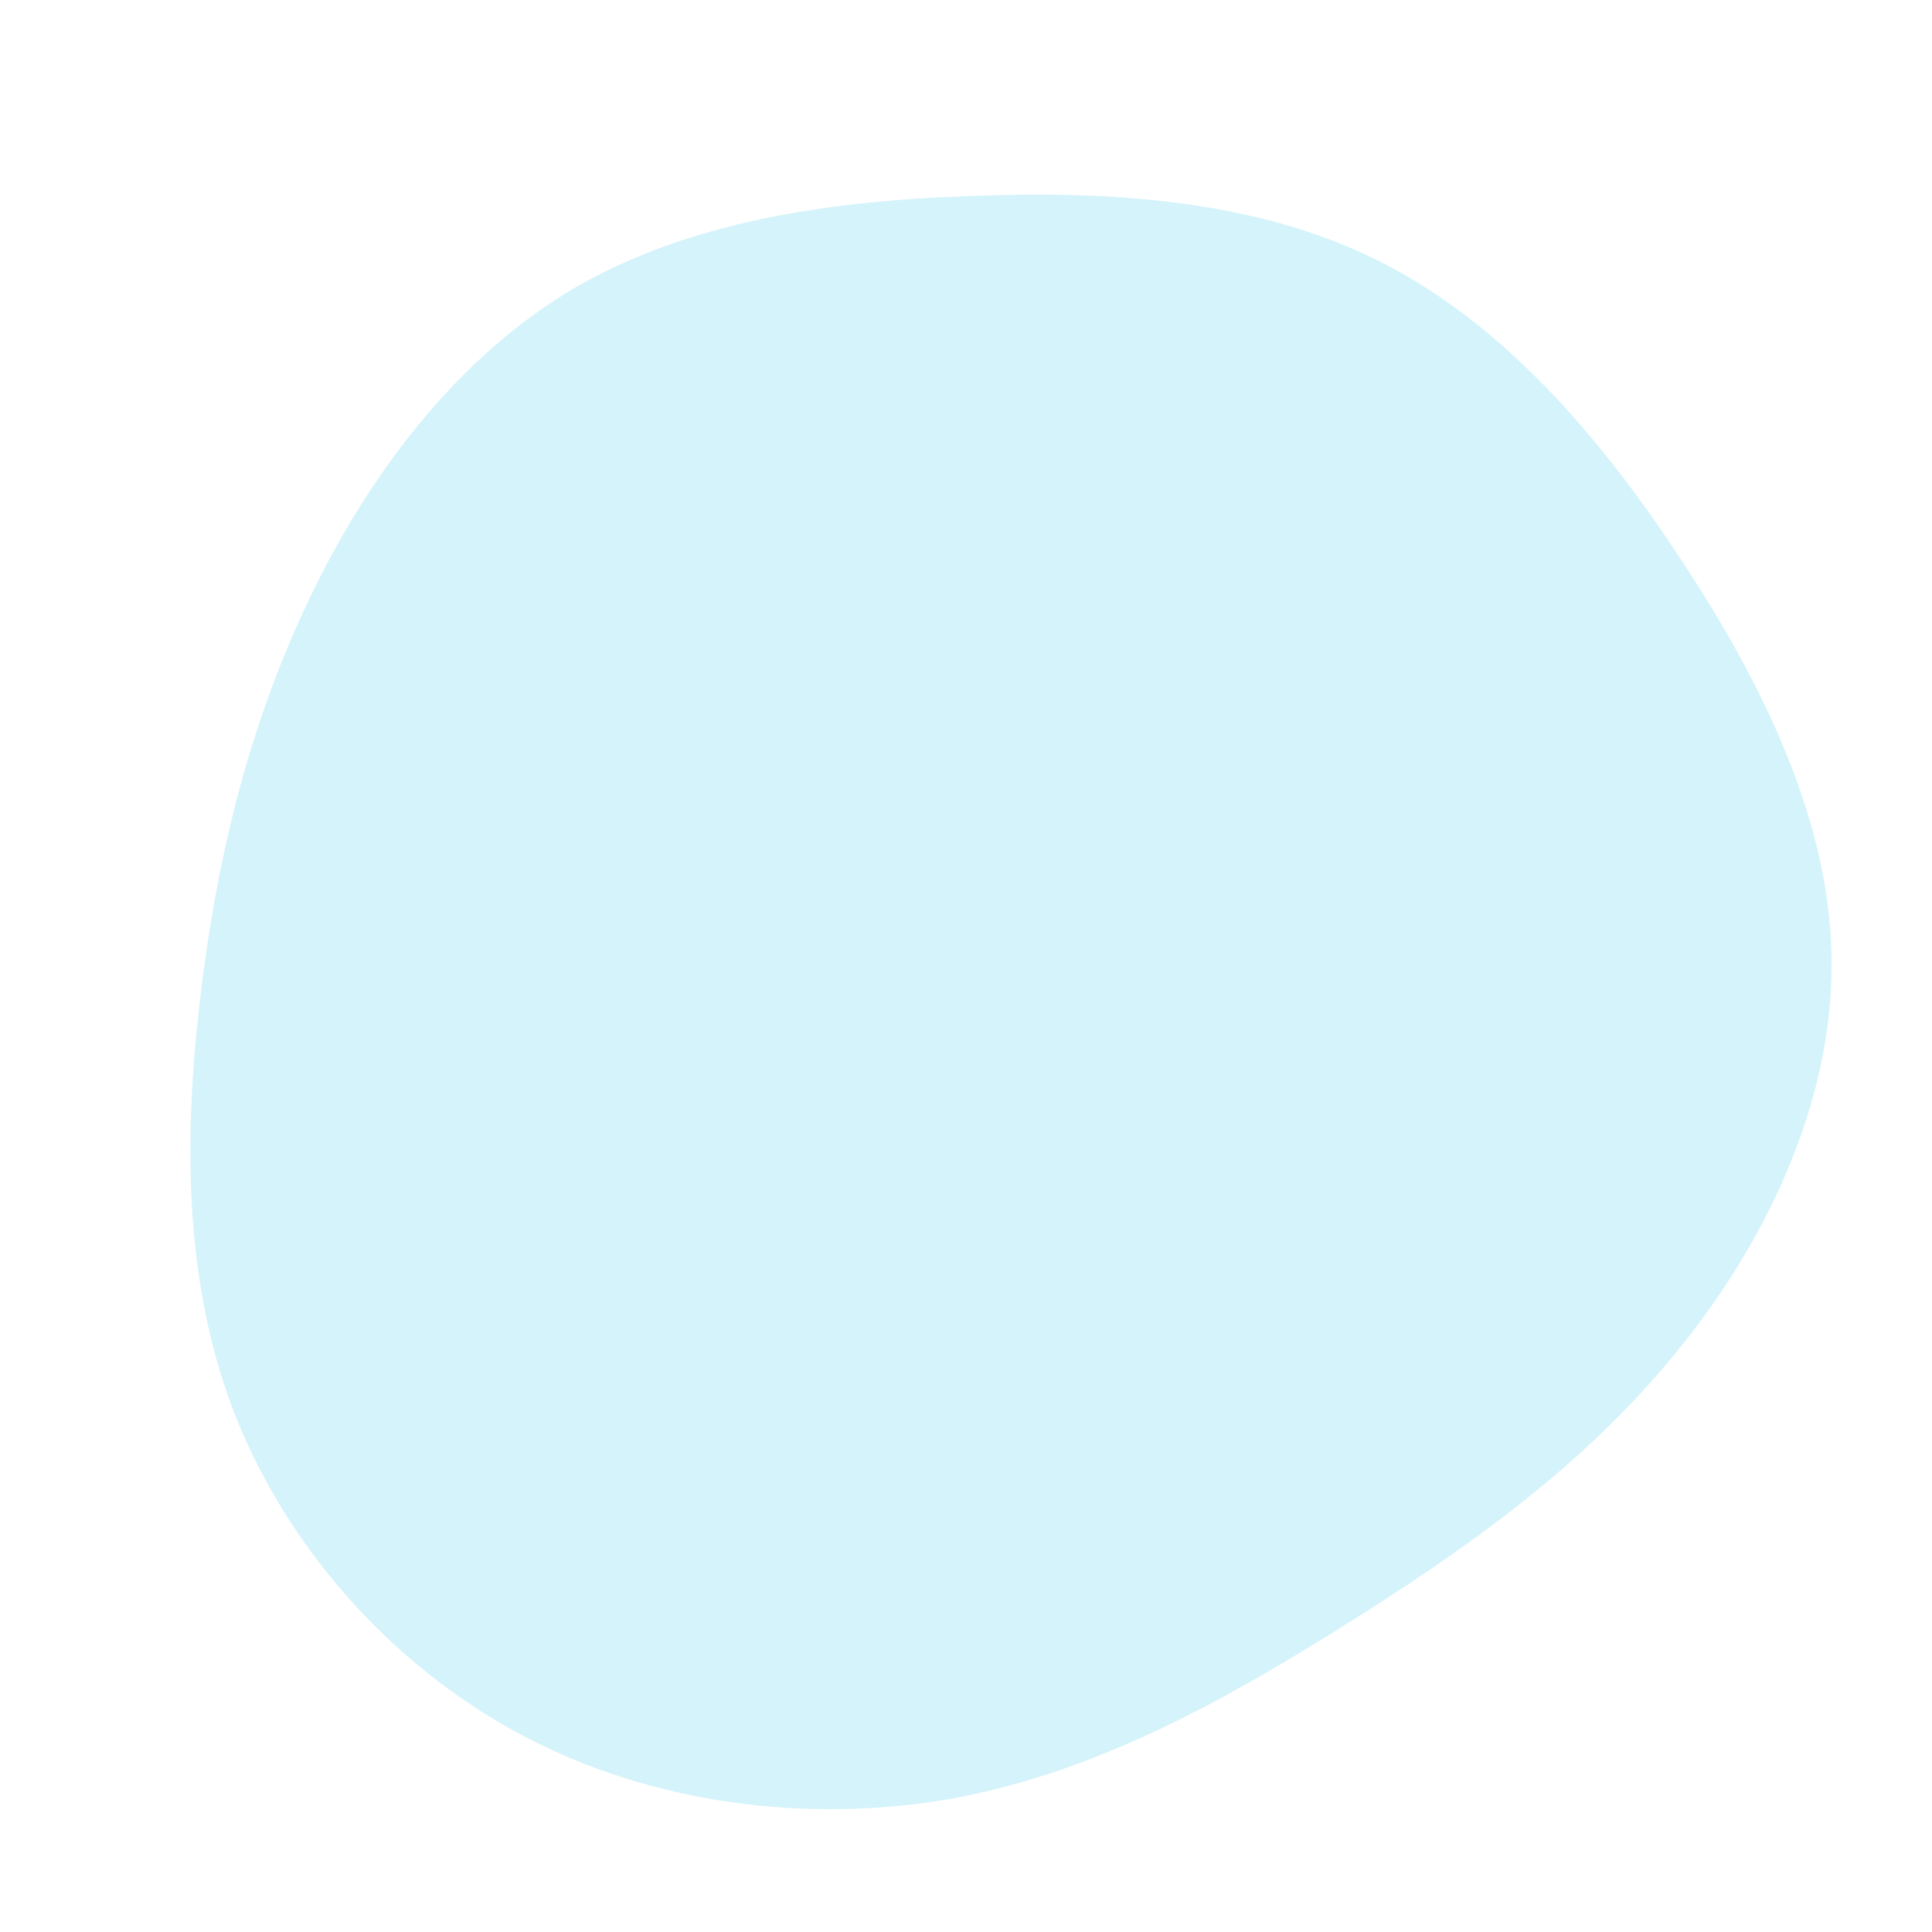
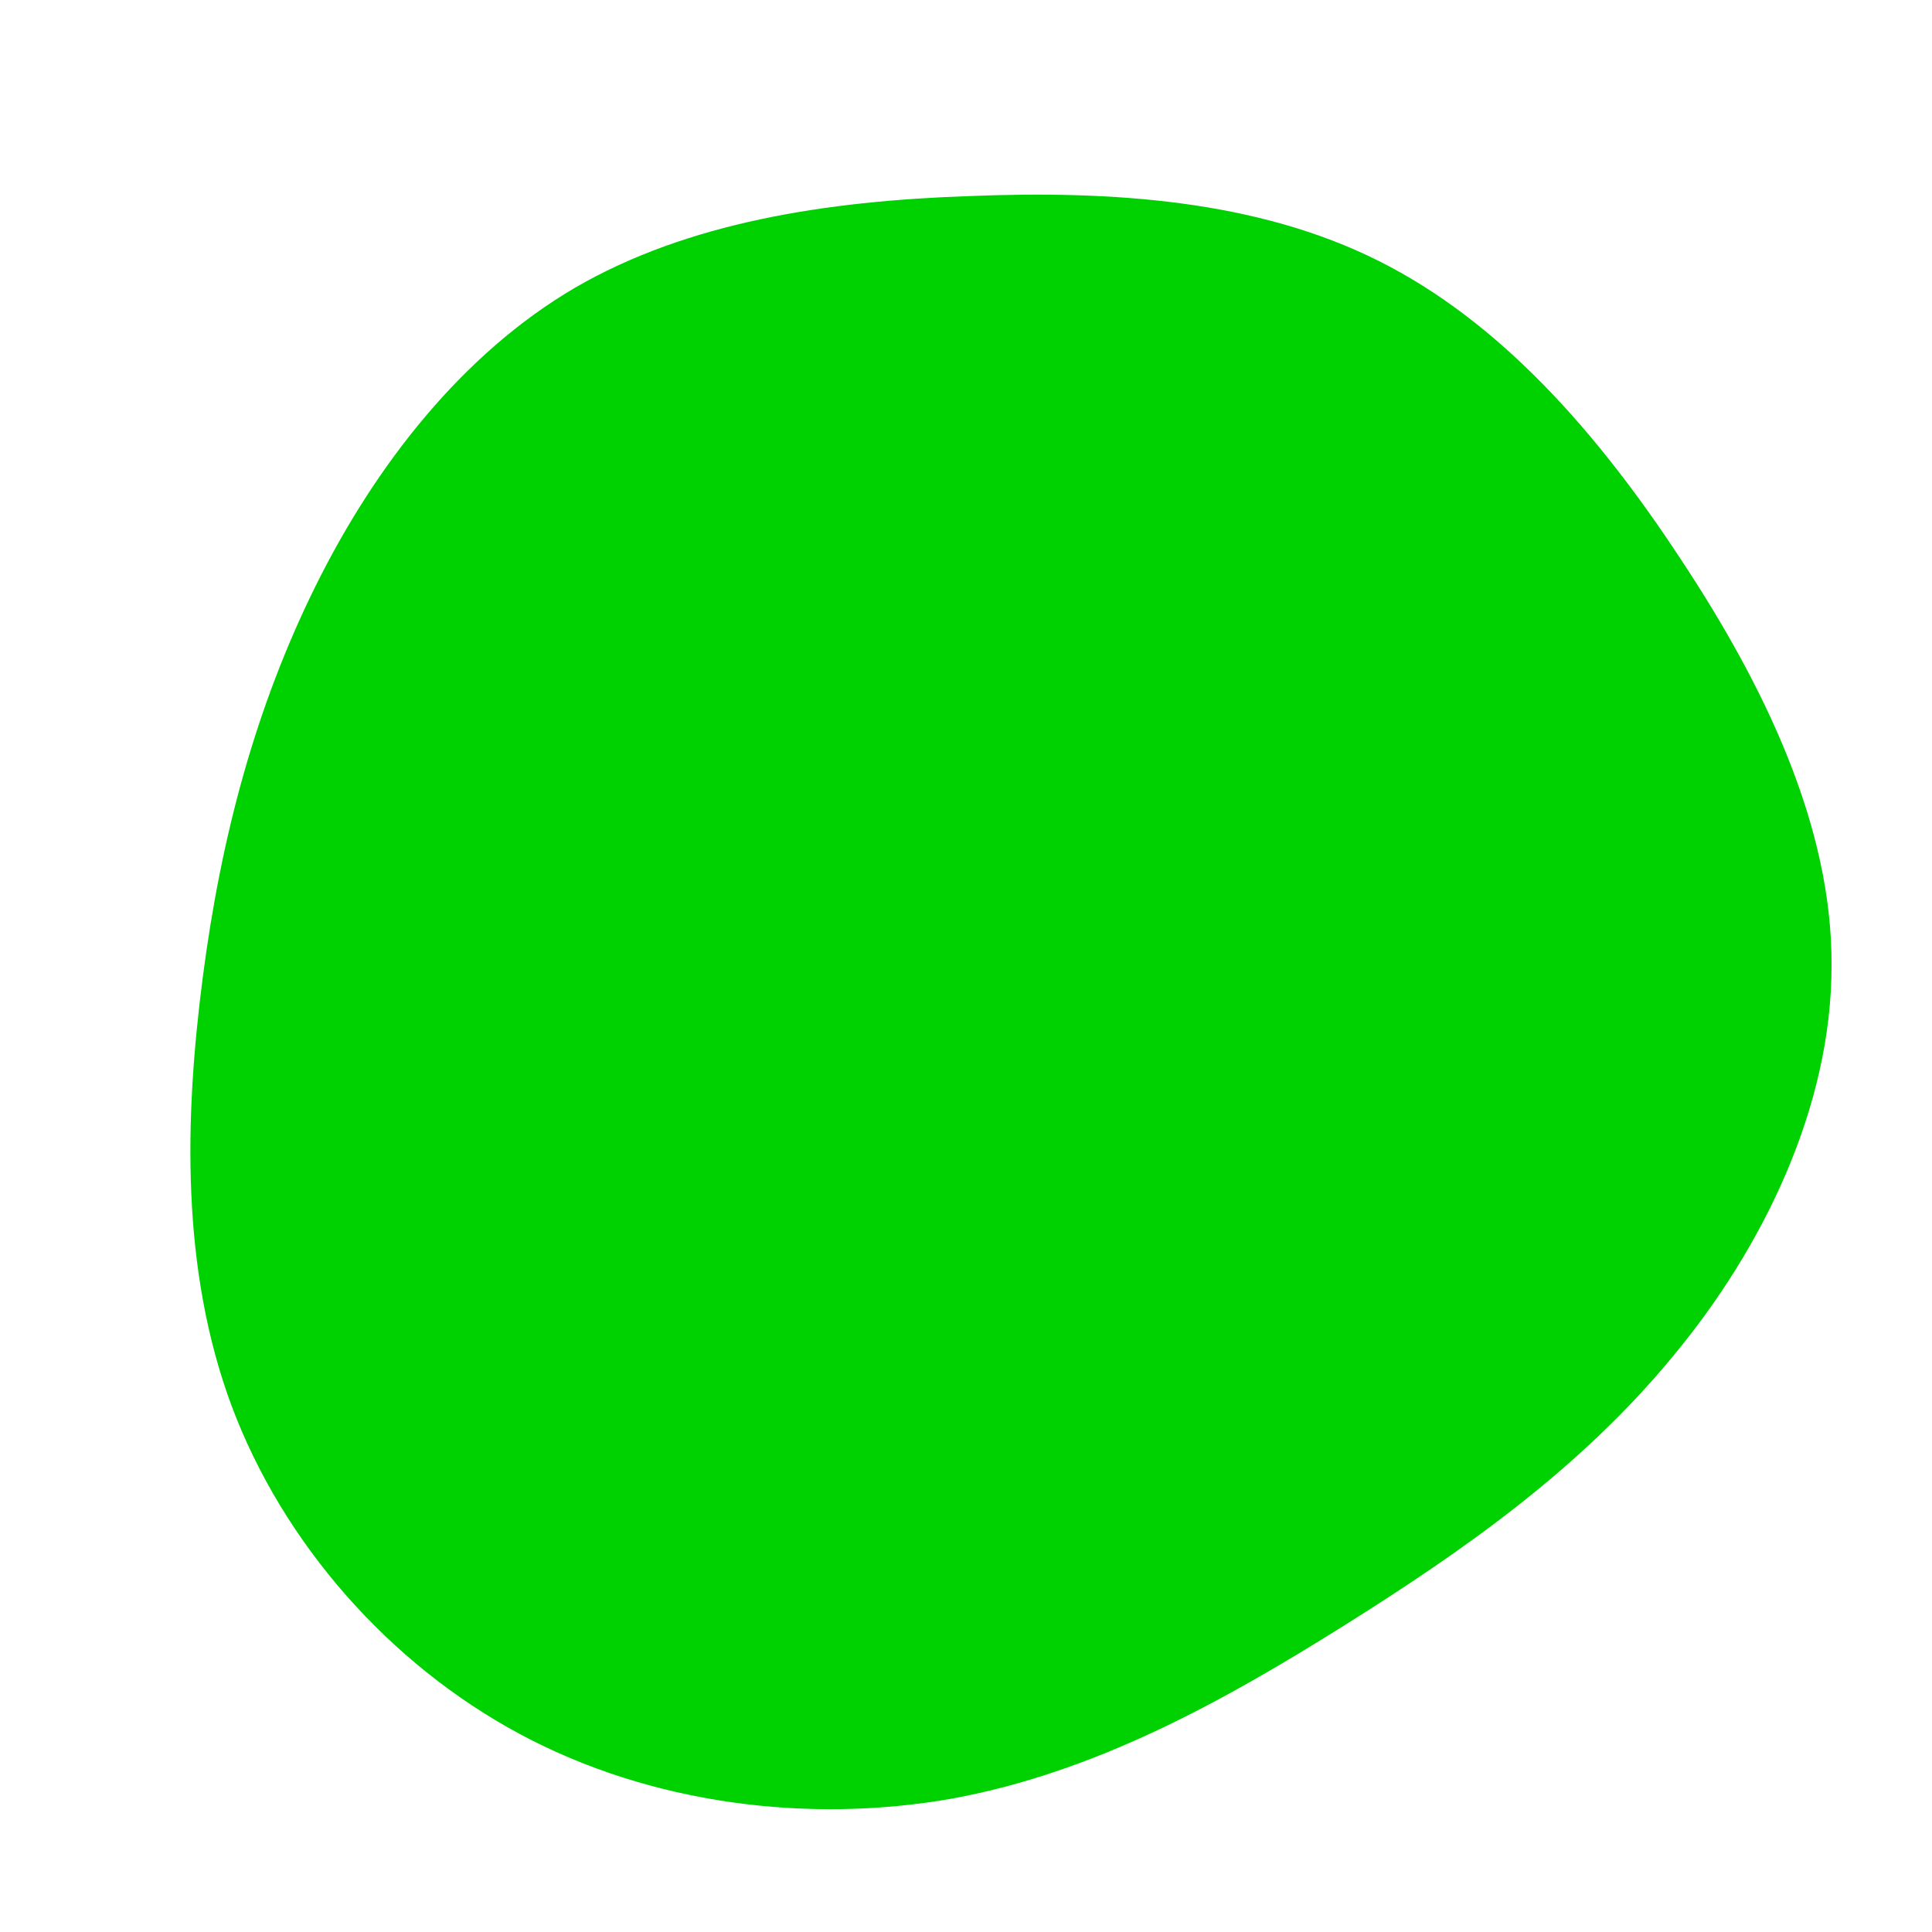
<svg xmlns="http://www.w3.org/2000/svg" viewBox="0 0 200 200">
-   <path fill="#d5f3fb" d="M42.7,-73C55.3,-66.7,65.4,-55.2,74,-42.1C82.6,-29.1,89.7,-14.5,89.6,0C89.6,14.5,82.6,29.1,73.1,40.5C63.6,52,51.7,60.4,39.1,68.3C26.5,76.2,13.3,83.5,-1.5,86.2C-16.3,88.8,-32.6,86.8,-46.2,79.5C-59.8,72.2,-70.7,59.7,-76,45.6C-81.3,31.4,-80.9,15.7,-79,1.1C-77.1,-13.5,-73.5,-26.9,-67.3,-39.4C-61.1,-51.9,-52.1,-63.4,-40.5,-70.2C-28.8,-77,-14.4,-79.2,0.3,-79.7C15.1,-80.3,30.1,-79.3,42.7,-73Z" transform="translate(100 100)" />
+   <path fill="#00D100" d="M42.7,-73C55.3,-66.7,65.4,-55.2,74,-42.1C82.6,-29.1,89.7,-14.5,89.6,0C89.6,14.5,82.6,29.1,73.1,40.5C63.6,52,51.7,60.4,39.1,68.3C26.5,76.2,13.3,83.5,-1.5,86.2C-16.3,88.8,-32.6,86.8,-46.2,79.5C-59.8,72.2,-70.7,59.7,-76,45.6C-81.3,31.4,-80.9,15.7,-79,1.1C-77.1,-13.5,-73.5,-26.9,-67.3,-39.4C-61.1,-51.9,-52.1,-63.4,-40.5,-70.2C-28.8,-77,-14.4,-79.2,0.3,-79.7C15.1,-80.3,30.1,-79.3,42.7,-73Z" transform="translate(100 100)" />
</svg>
